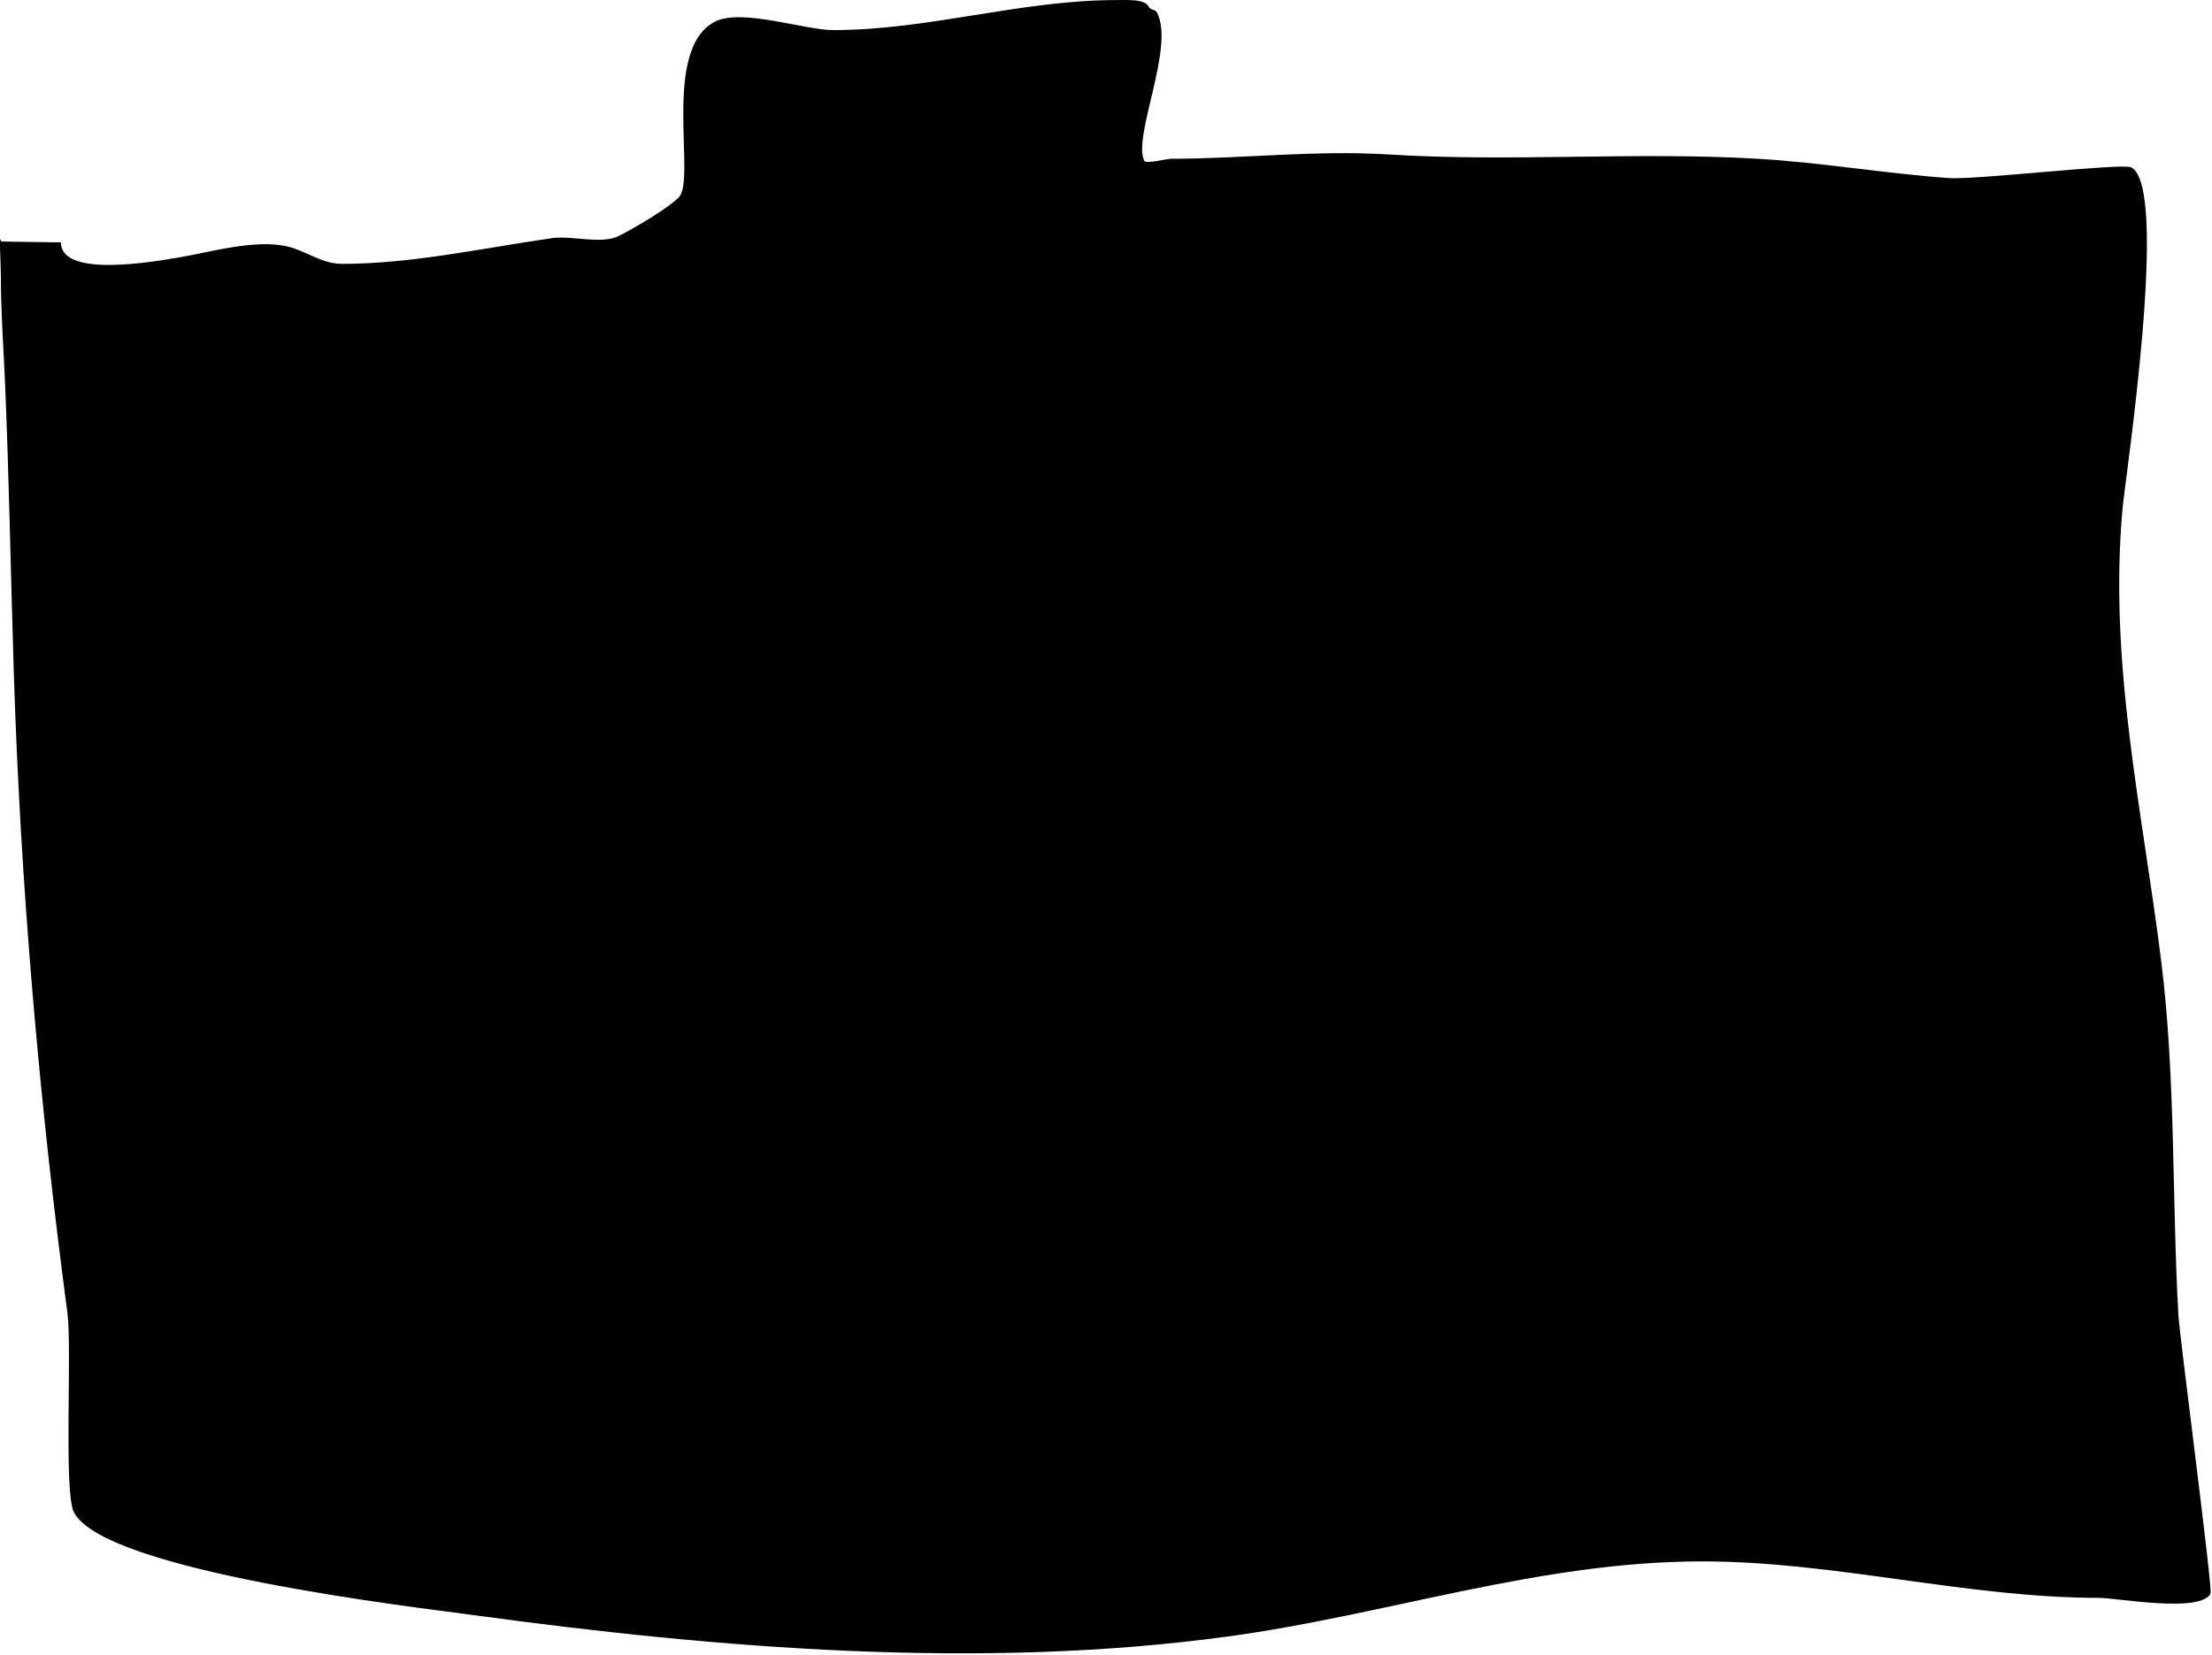
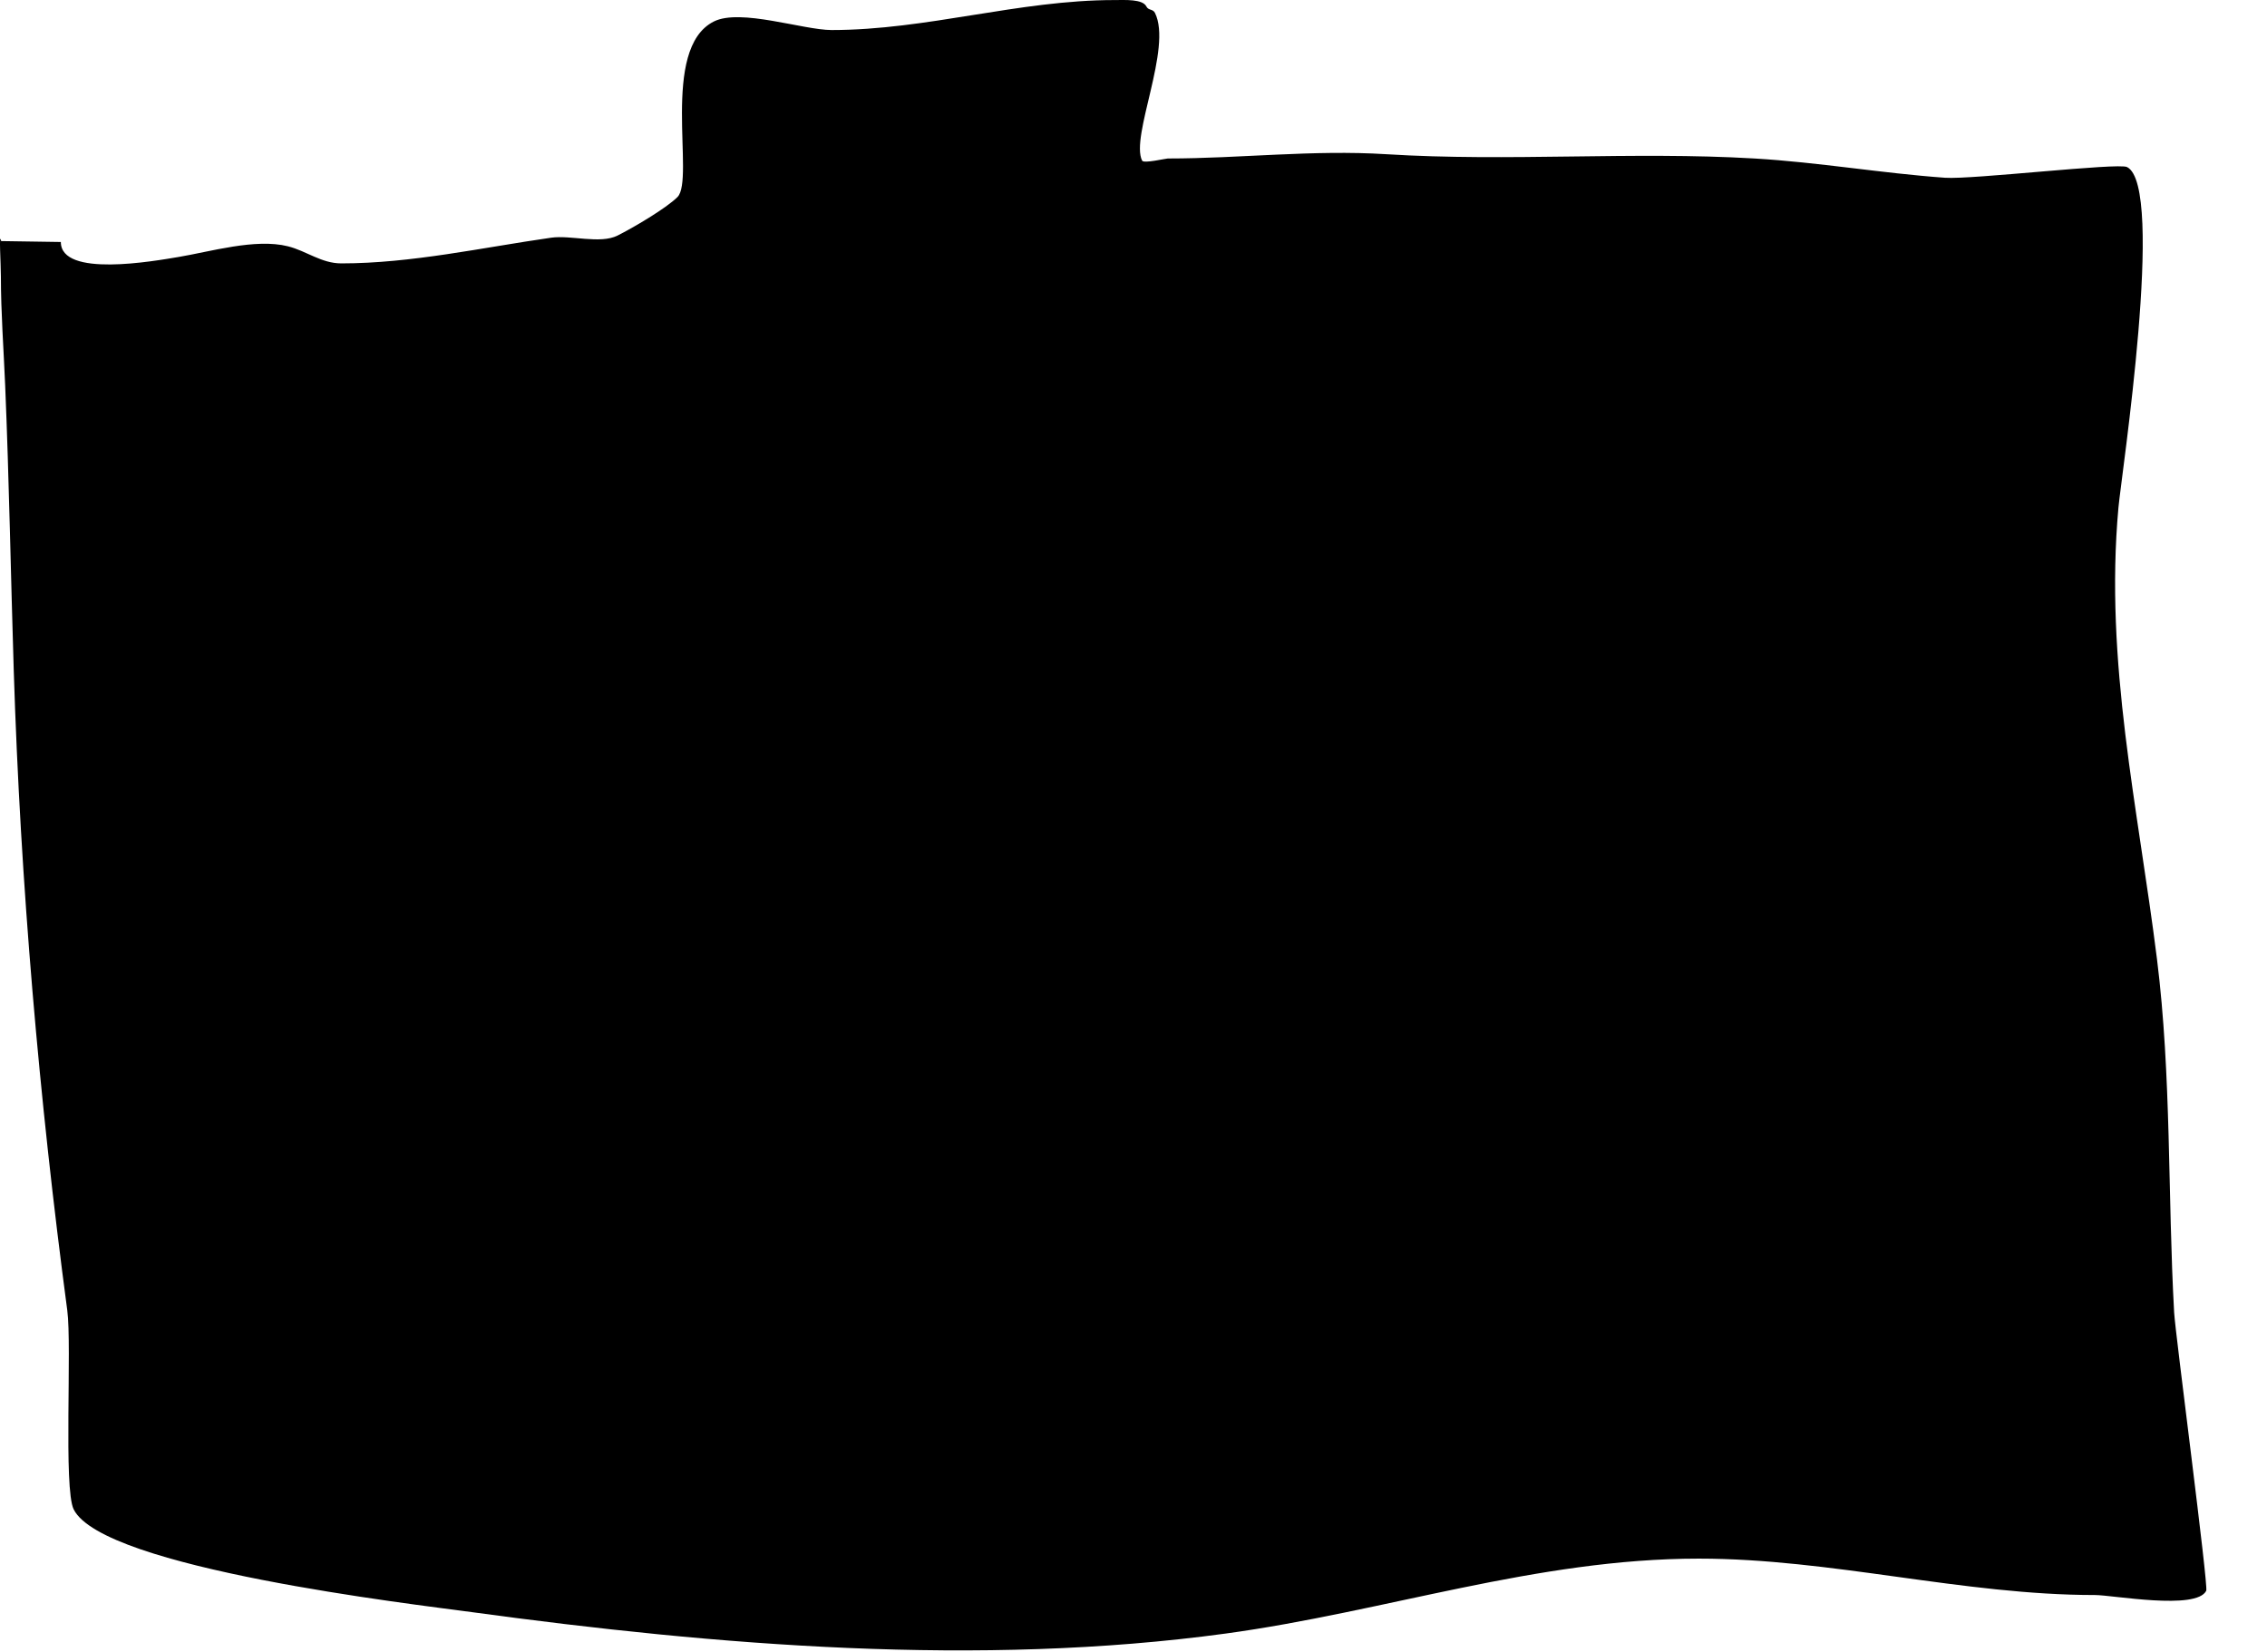
- <svg xmlns="http://www.w3.org/2000/svg" width="100%" height="100%" viewBox="0 0 1266 947" version="1.1" xml:space="preserve" style="fill-rule:evenodd;clip-rule:evenodd;stroke-linejoin:round;stroke-miterlimit:2;">
+ <svg xmlns="http://www.w3.org/2000/svg" width="100%" height="100%" viewBox="0 0 1300 947" version="1.1" xml:space="preserve" style="fill-rule:evenodd;clip-rule:evenodd;stroke-linejoin:round;stroke-miterlimit:2;">
  <g transform="matrix(1,0,0,1,-386.252,-595.455)">
    <path d="M386.914,733.719C385.518,727.145 386.763,747.159 386.763,753.88C386.763,774.675 388.35,795.671 389.218,816.499C391.484,870.878 392.429,925.378 394.129,979.799C397.943,1101.84 408.69,1225.91 424.825,1346.92C427.56,1367.43 422.595,1449.28 428.508,1461.1C445.4,1494.89 623.622,1515.5 656.882,1520.04C797.385,1539.2 947.856,1551.57 1089.07,1532.32C1180.57,1519.84 1267.31,1489.34 1360.42,1489.34C1436.62,1489.34 1511.79,1510.22 1587.57,1510.22C1597.72,1510.22 1645.74,1519.12 1651.41,1507.76C1652.75,1505.08 1633.69,1360.53 1633,1348.14C1629.27,1280.99 1631.52,1212.35 1623.17,1145.55C1612.25,1058.18 1593,975.253 1601.07,886.484C1602.77,867.809 1628.1,702.317 1605.99,691.261C1600.86,688.696 1517.03,698.501 1501.62,697.4C1465.24,694.802 1429.03,688.508 1392.35,686.35C1322.15,682.221 1251.34,688.28 1181.16,683.894C1139.03,681.261 1097.64,686.35 1055.92,686.35C1054.67,686.35 1042.08,689.358 1041.19,687.578C1034.29,673.773 1058.62,622.975 1048.56,602.859C1047.37,600.48 1044.83,601.553 1043.64,599.175C1041.47,594.825 1031.39,595.492 1025.23,595.492C970.523,595.492 917.792,612.681 863.156,612.681C846.859,612.681 810.847,600.159 795.626,607.77C764.471,623.347 784.922,698.282 774.753,708.451C768.208,714.996 749.083,726.197 740.374,730.552C730.37,735.553 713.598,730.167 702.312,731.779C662.873,737.414 622.105,746.513 581.986,746.513C570.5,746.513 562.059,739.383 551.29,736.691C532.719,732.048 506.802,739.808 488.671,742.83C474.522,745.188 421.141,754.803 421.141,734.235" />
  </g>
</svg>
